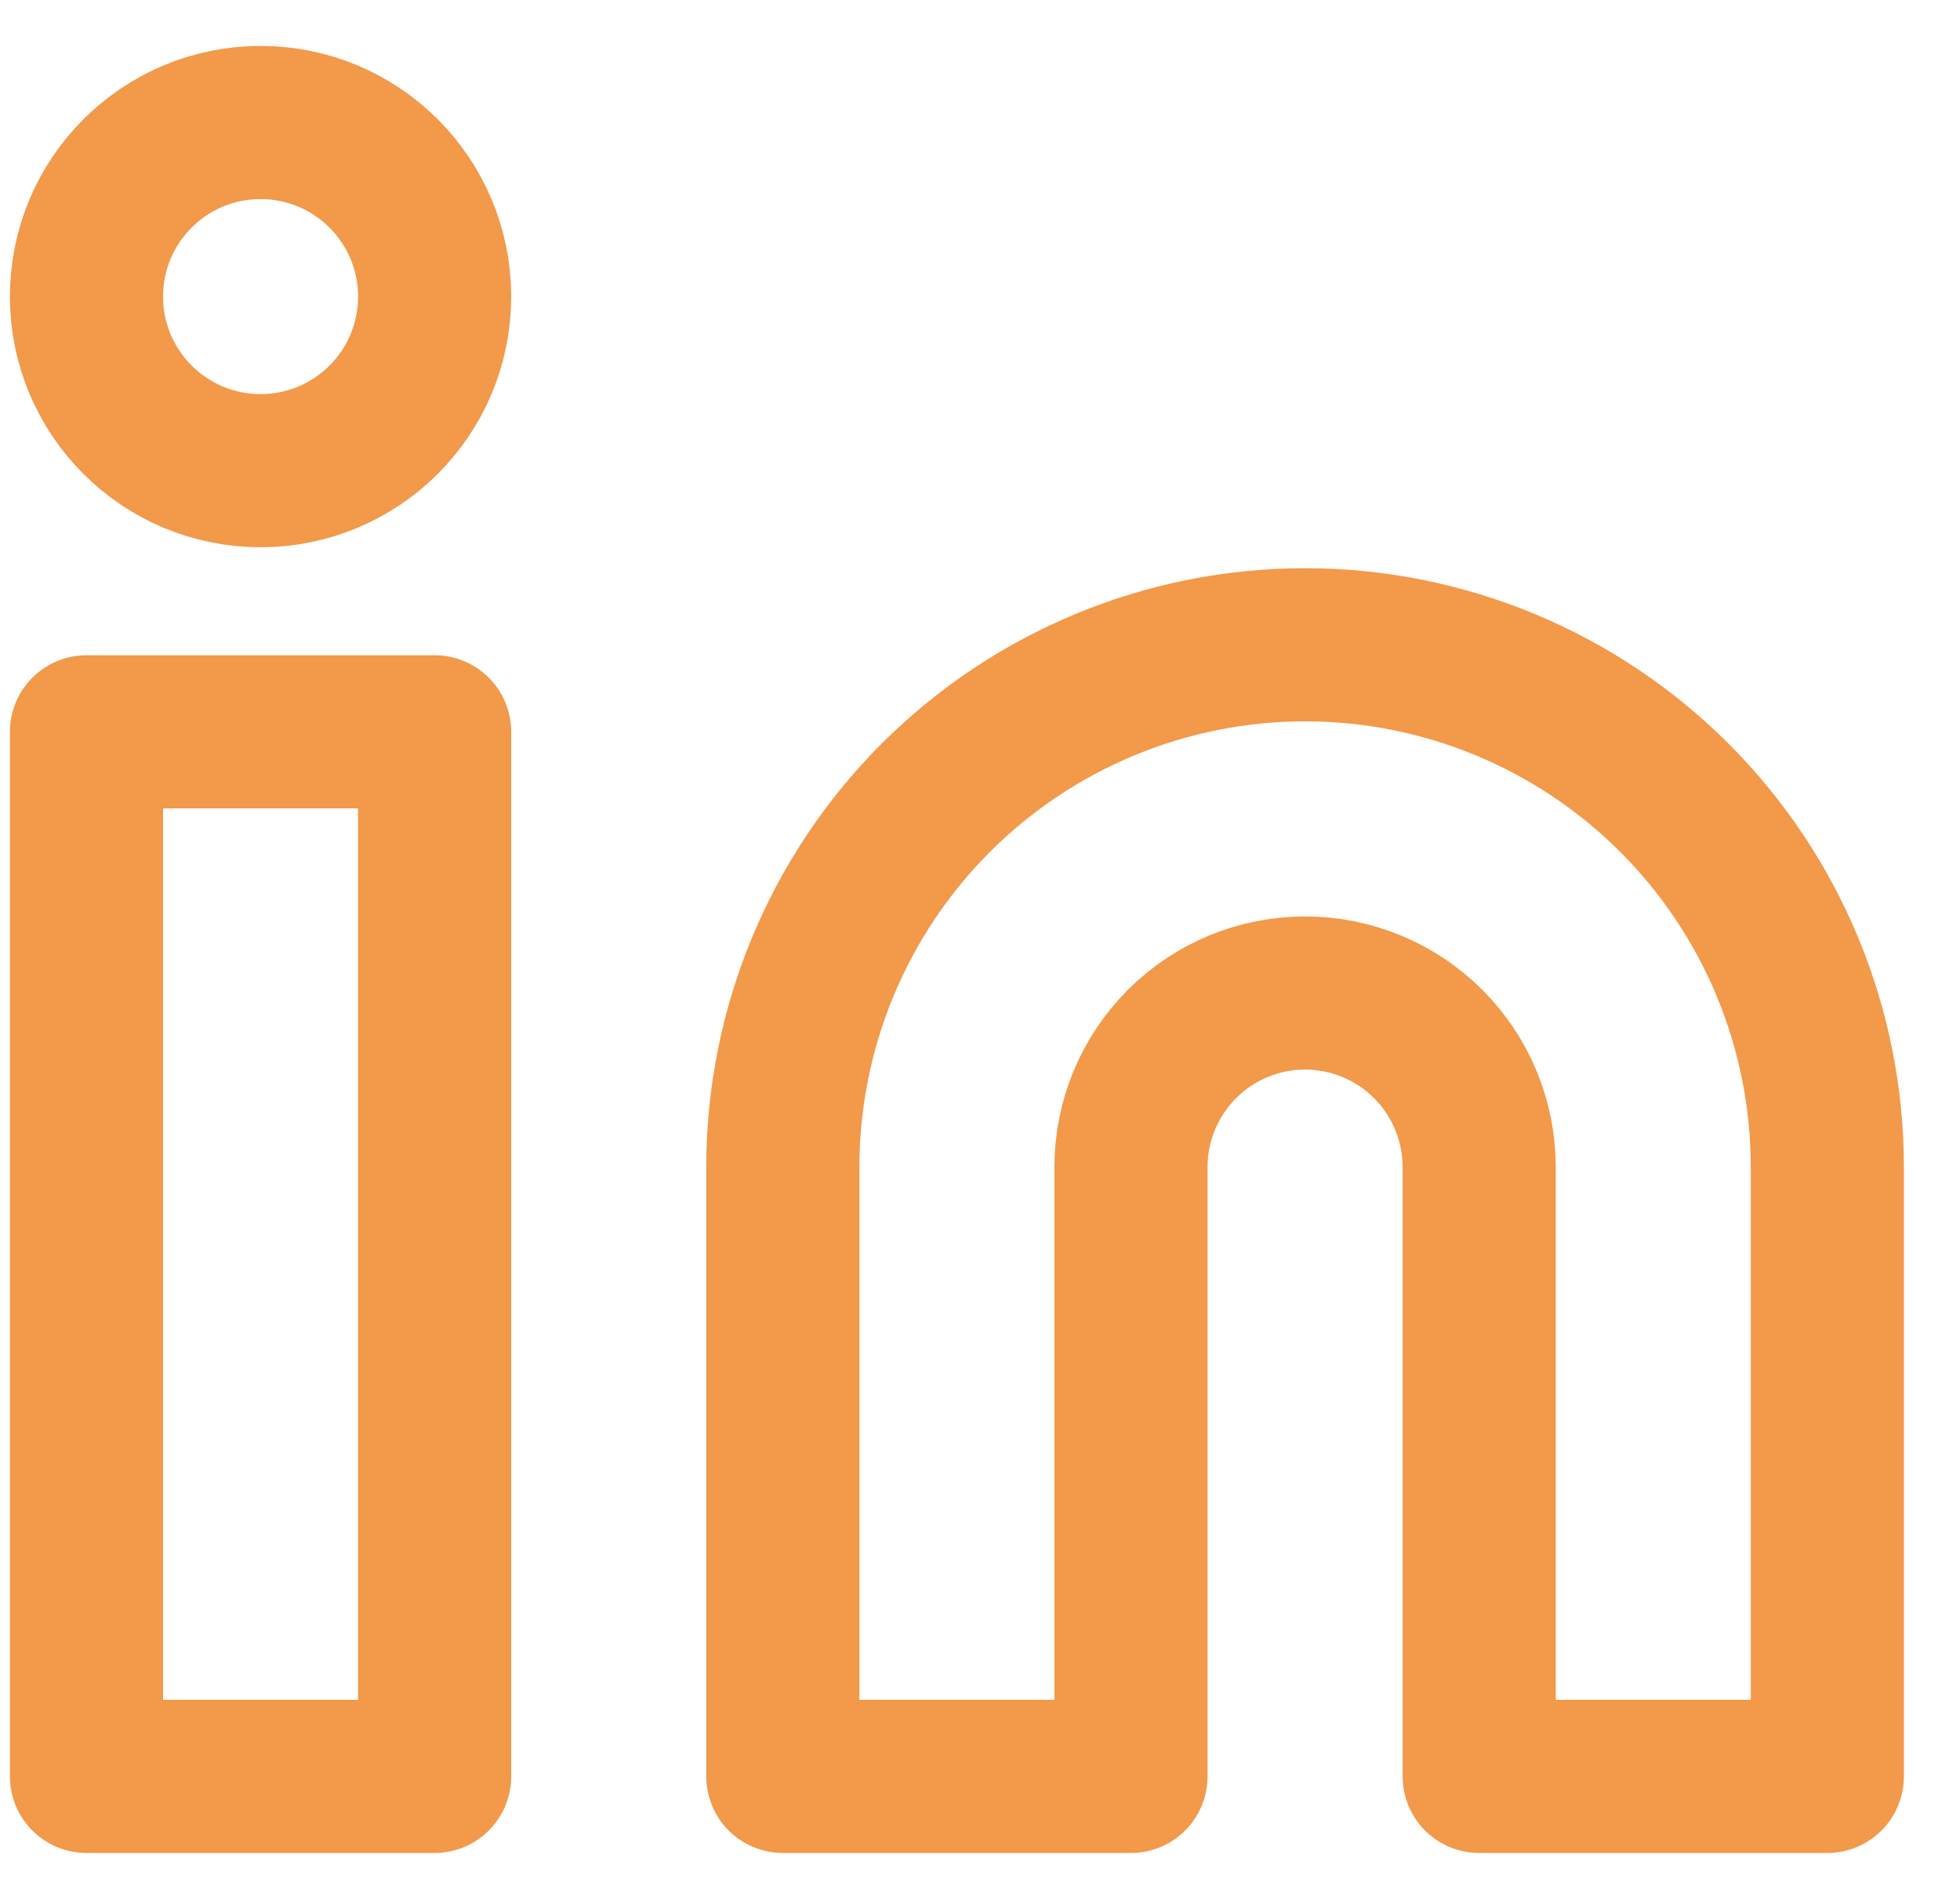
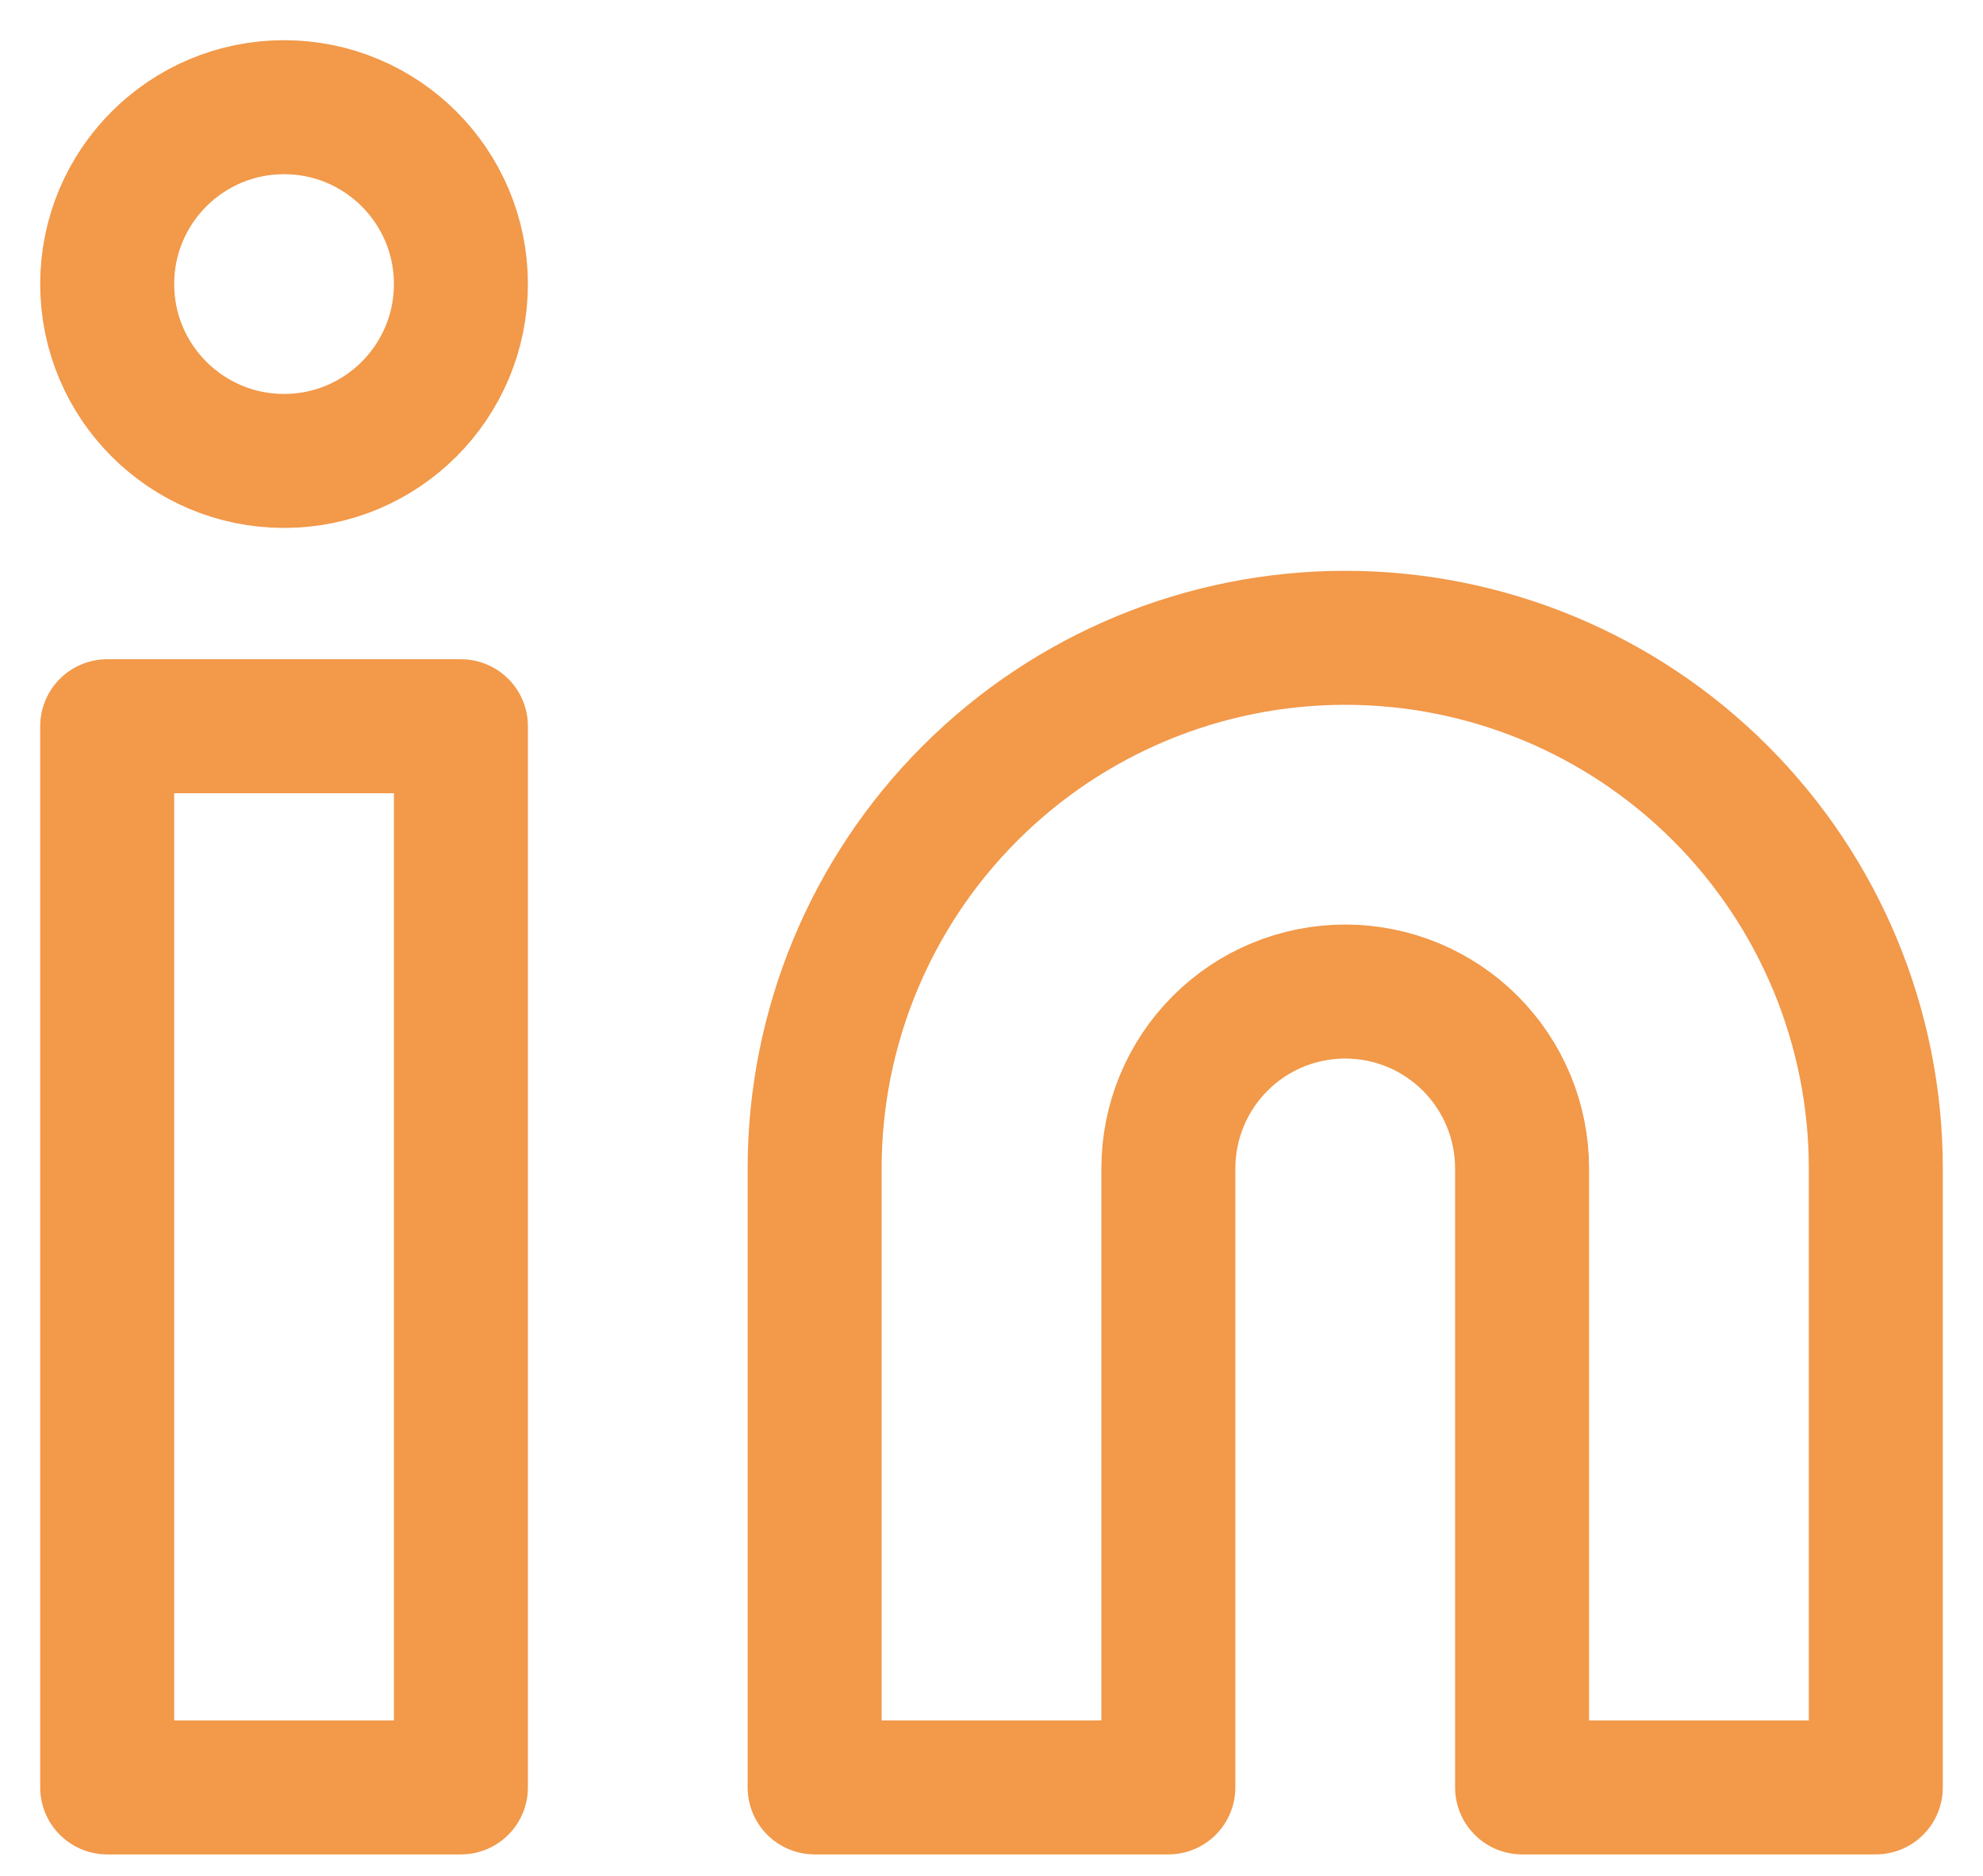
- <svg xmlns="http://www.w3.org/2000/svg" width="32" height="31" viewBox="0 0 32 31" fill="none">
-   <path d="M21.308 10.526C23.569 10.526 25.738 11.425 27.337 13.024C28.936 14.623 29.834 16.791 29.834 19.053V29H24.15V19.053C24.15 18.299 23.85 17.576 23.317 17.043C22.784 16.51 22.061 16.211 21.308 16.211C20.554 16.211 19.831 16.51 19.298 17.043C18.765 17.576 18.465 18.299 18.465 19.053V29H12.781V19.053C12.781 16.791 13.68 14.623 15.278 13.024C16.878 11.425 19.046 10.526 21.308 10.526V10.526Z" stroke="#F2994A" stroke-width="2.5" stroke-linecap="round" stroke-linejoin="round" />
-   <path d="M7.096 11.947H1.412V29H7.096V11.947Z" stroke="#F2994A" stroke-width="2.5" stroke-linecap="round" stroke-linejoin="round" />
-   <path d="M4.254 7.684C5.824 7.684 7.096 6.412 7.096 4.842C7.096 3.272 5.824 2 4.254 2C2.685 2 1.412 3.272 1.412 4.842C1.412 6.412 2.685 7.684 4.254 7.684Z" stroke="#F2994A" stroke-width="2.5" stroke-linecap="round" stroke-linejoin="round" />
+ <svg xmlns="http://www.w3.org/2000/svg" width="37" height="35" viewBox="0 0 37 35" fill="none">
+   <path d="M25.1 11.9C27.726 11.9 30.244 12.943 32.1 14.8C33.957 16.656 35 19.174 35 21.8V33.349H28.4V21.8C28.4 20.924 28.052 20.085 27.433 19.466C26.814 18.847 25.975 18.5 25.1 18.5C24.225 18.5 23.385 18.847 22.767 19.466C22.148 20.085 21.8 20.924 21.8 21.8V33.349H15.2V21.8C15.2 19.174 16.243 16.656 18.1 14.8C19.956 12.943 22.474 11.9 25.1 11.9V11.9Z" stroke="#F2994A" stroke-width="2.5" stroke-linecap="round" stroke-linejoin="round" />
+   <path d="M8.6 13.55H2V33.349H8.6V13.55Z" stroke="#F2994A" stroke-width="2.5" stroke-linecap="round" stroke-linejoin="round" />
+   <path d="M5.3 8.6C7.122 8.6 8.6 7.122 8.6 5.3C8.6 3.477 7.122 2 5.3 2C3.477 2 2 3.477 2 5.3C2 7.122 3.477 8.6 5.3 8.6Z" stroke="#F2994A" stroke-width="2.5" stroke-linecap="round" stroke-linejoin="round" />
</svg>
